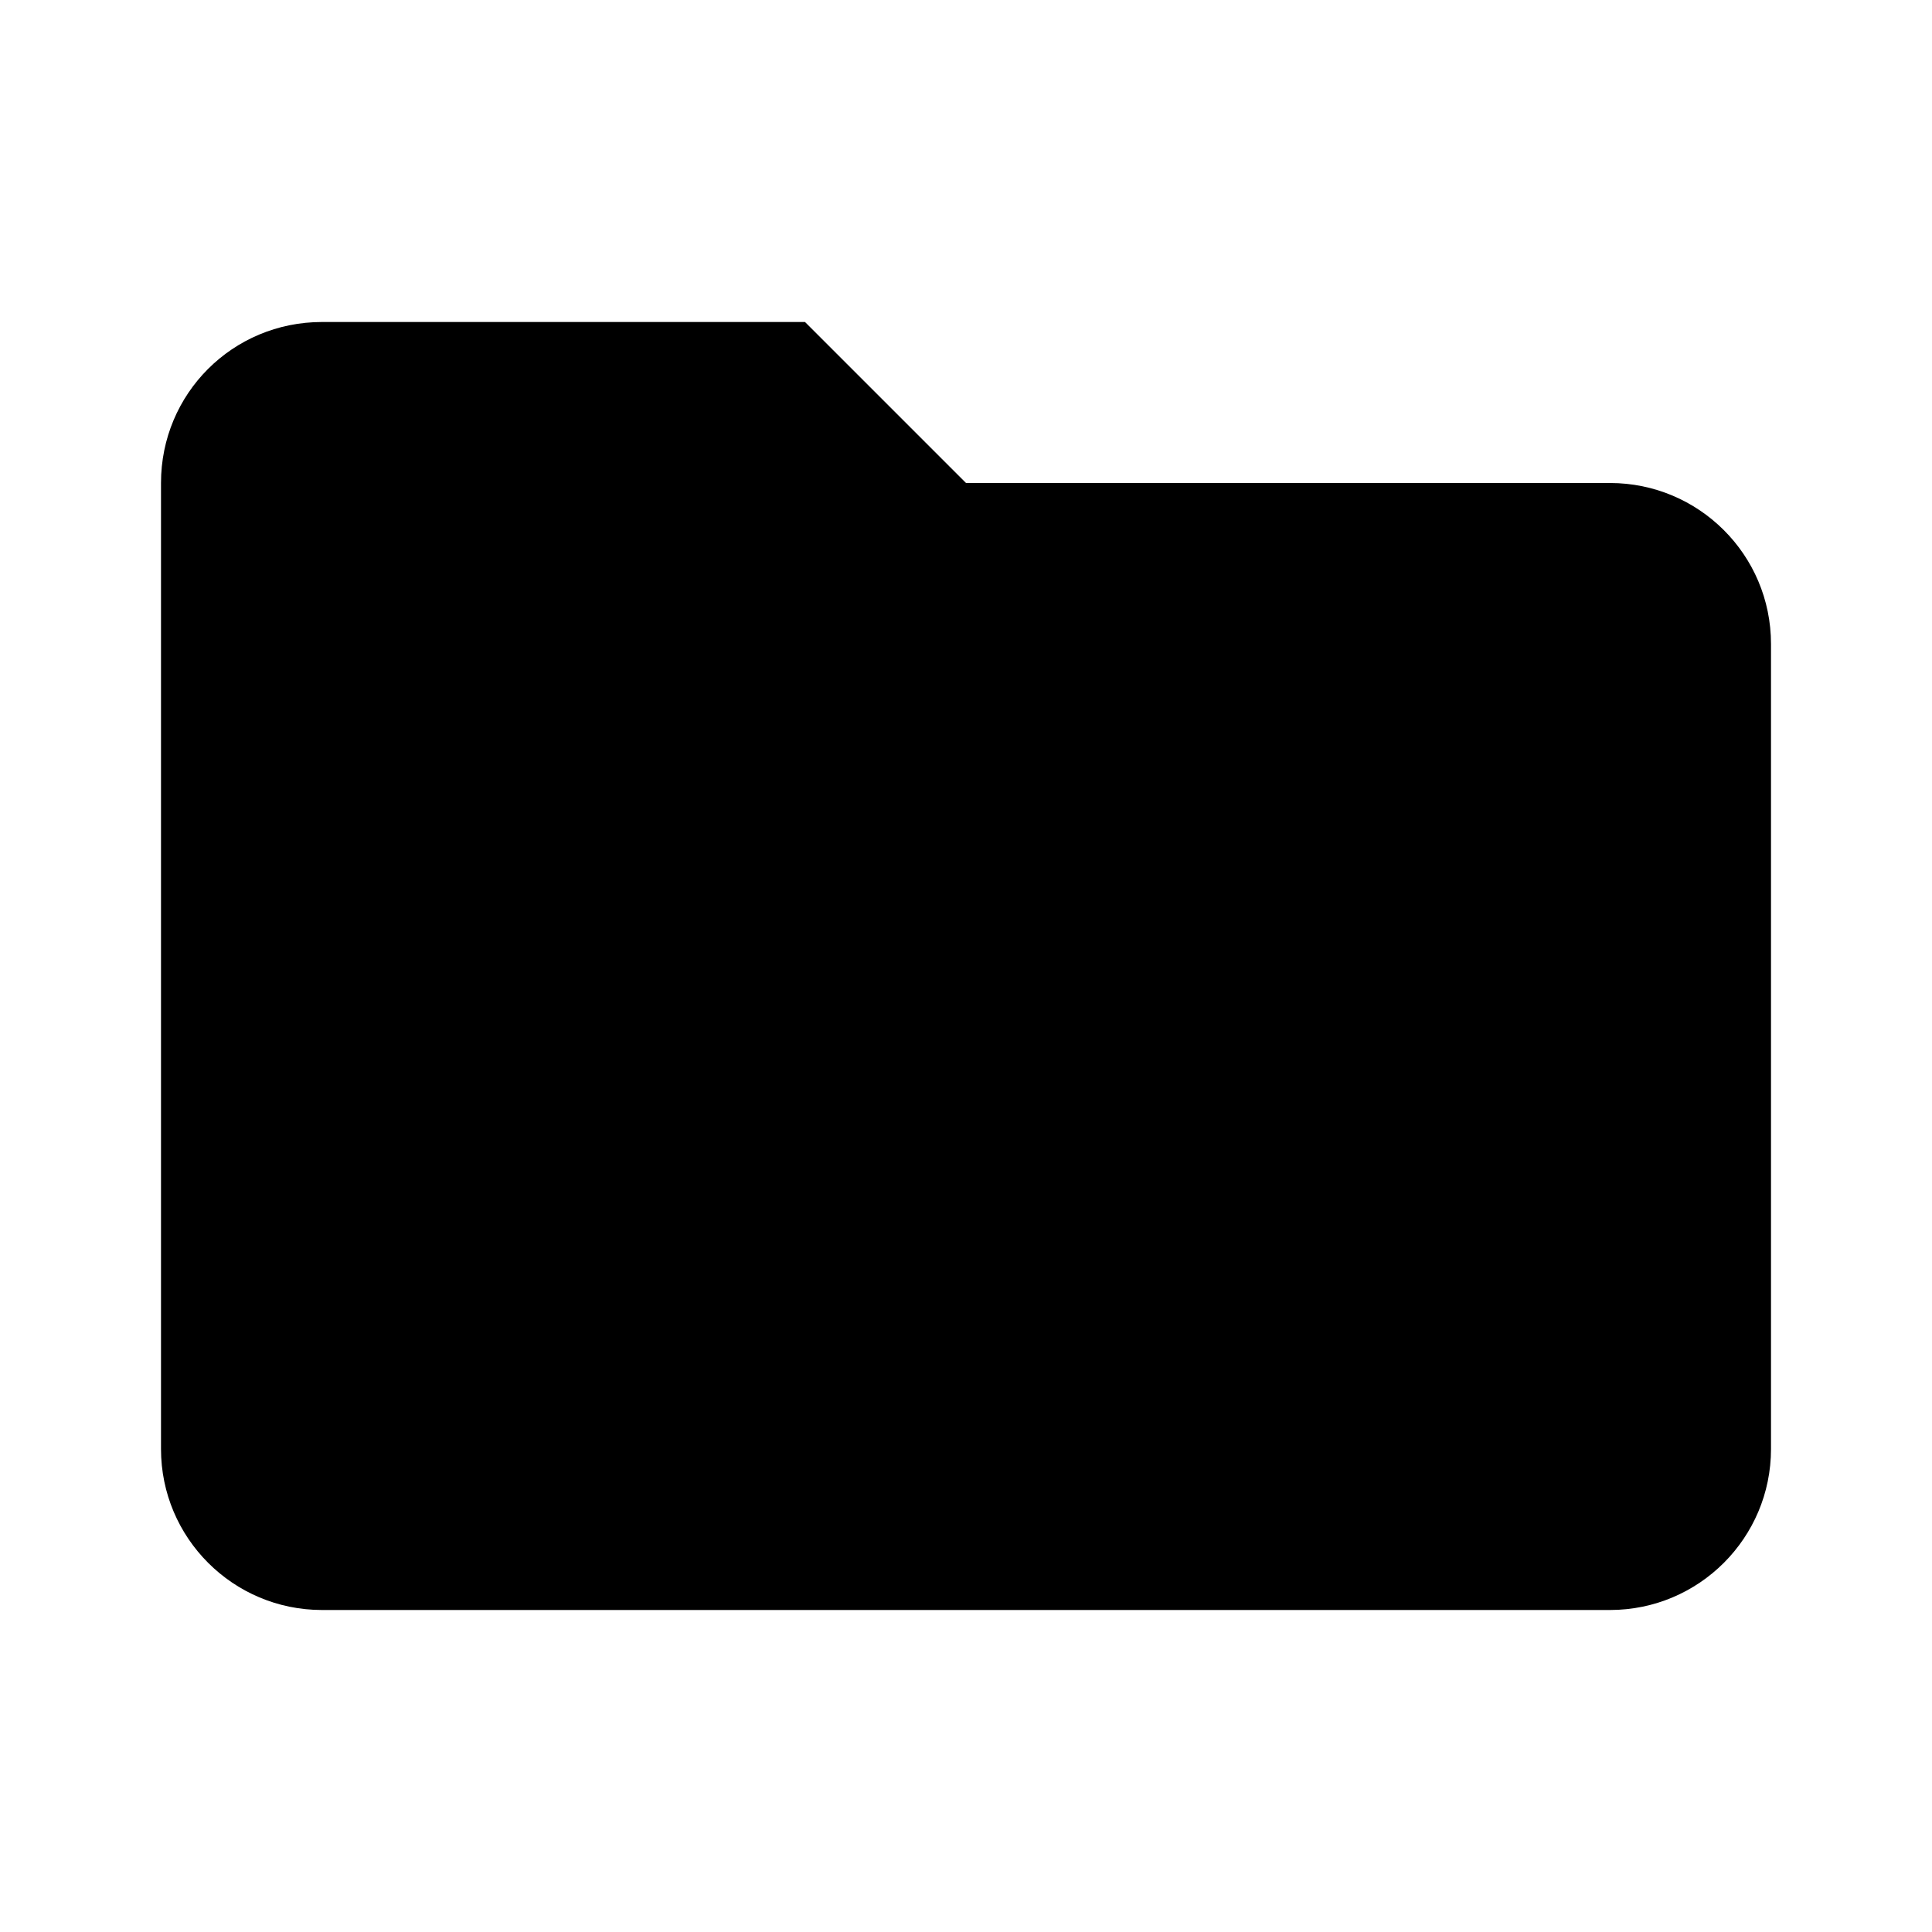
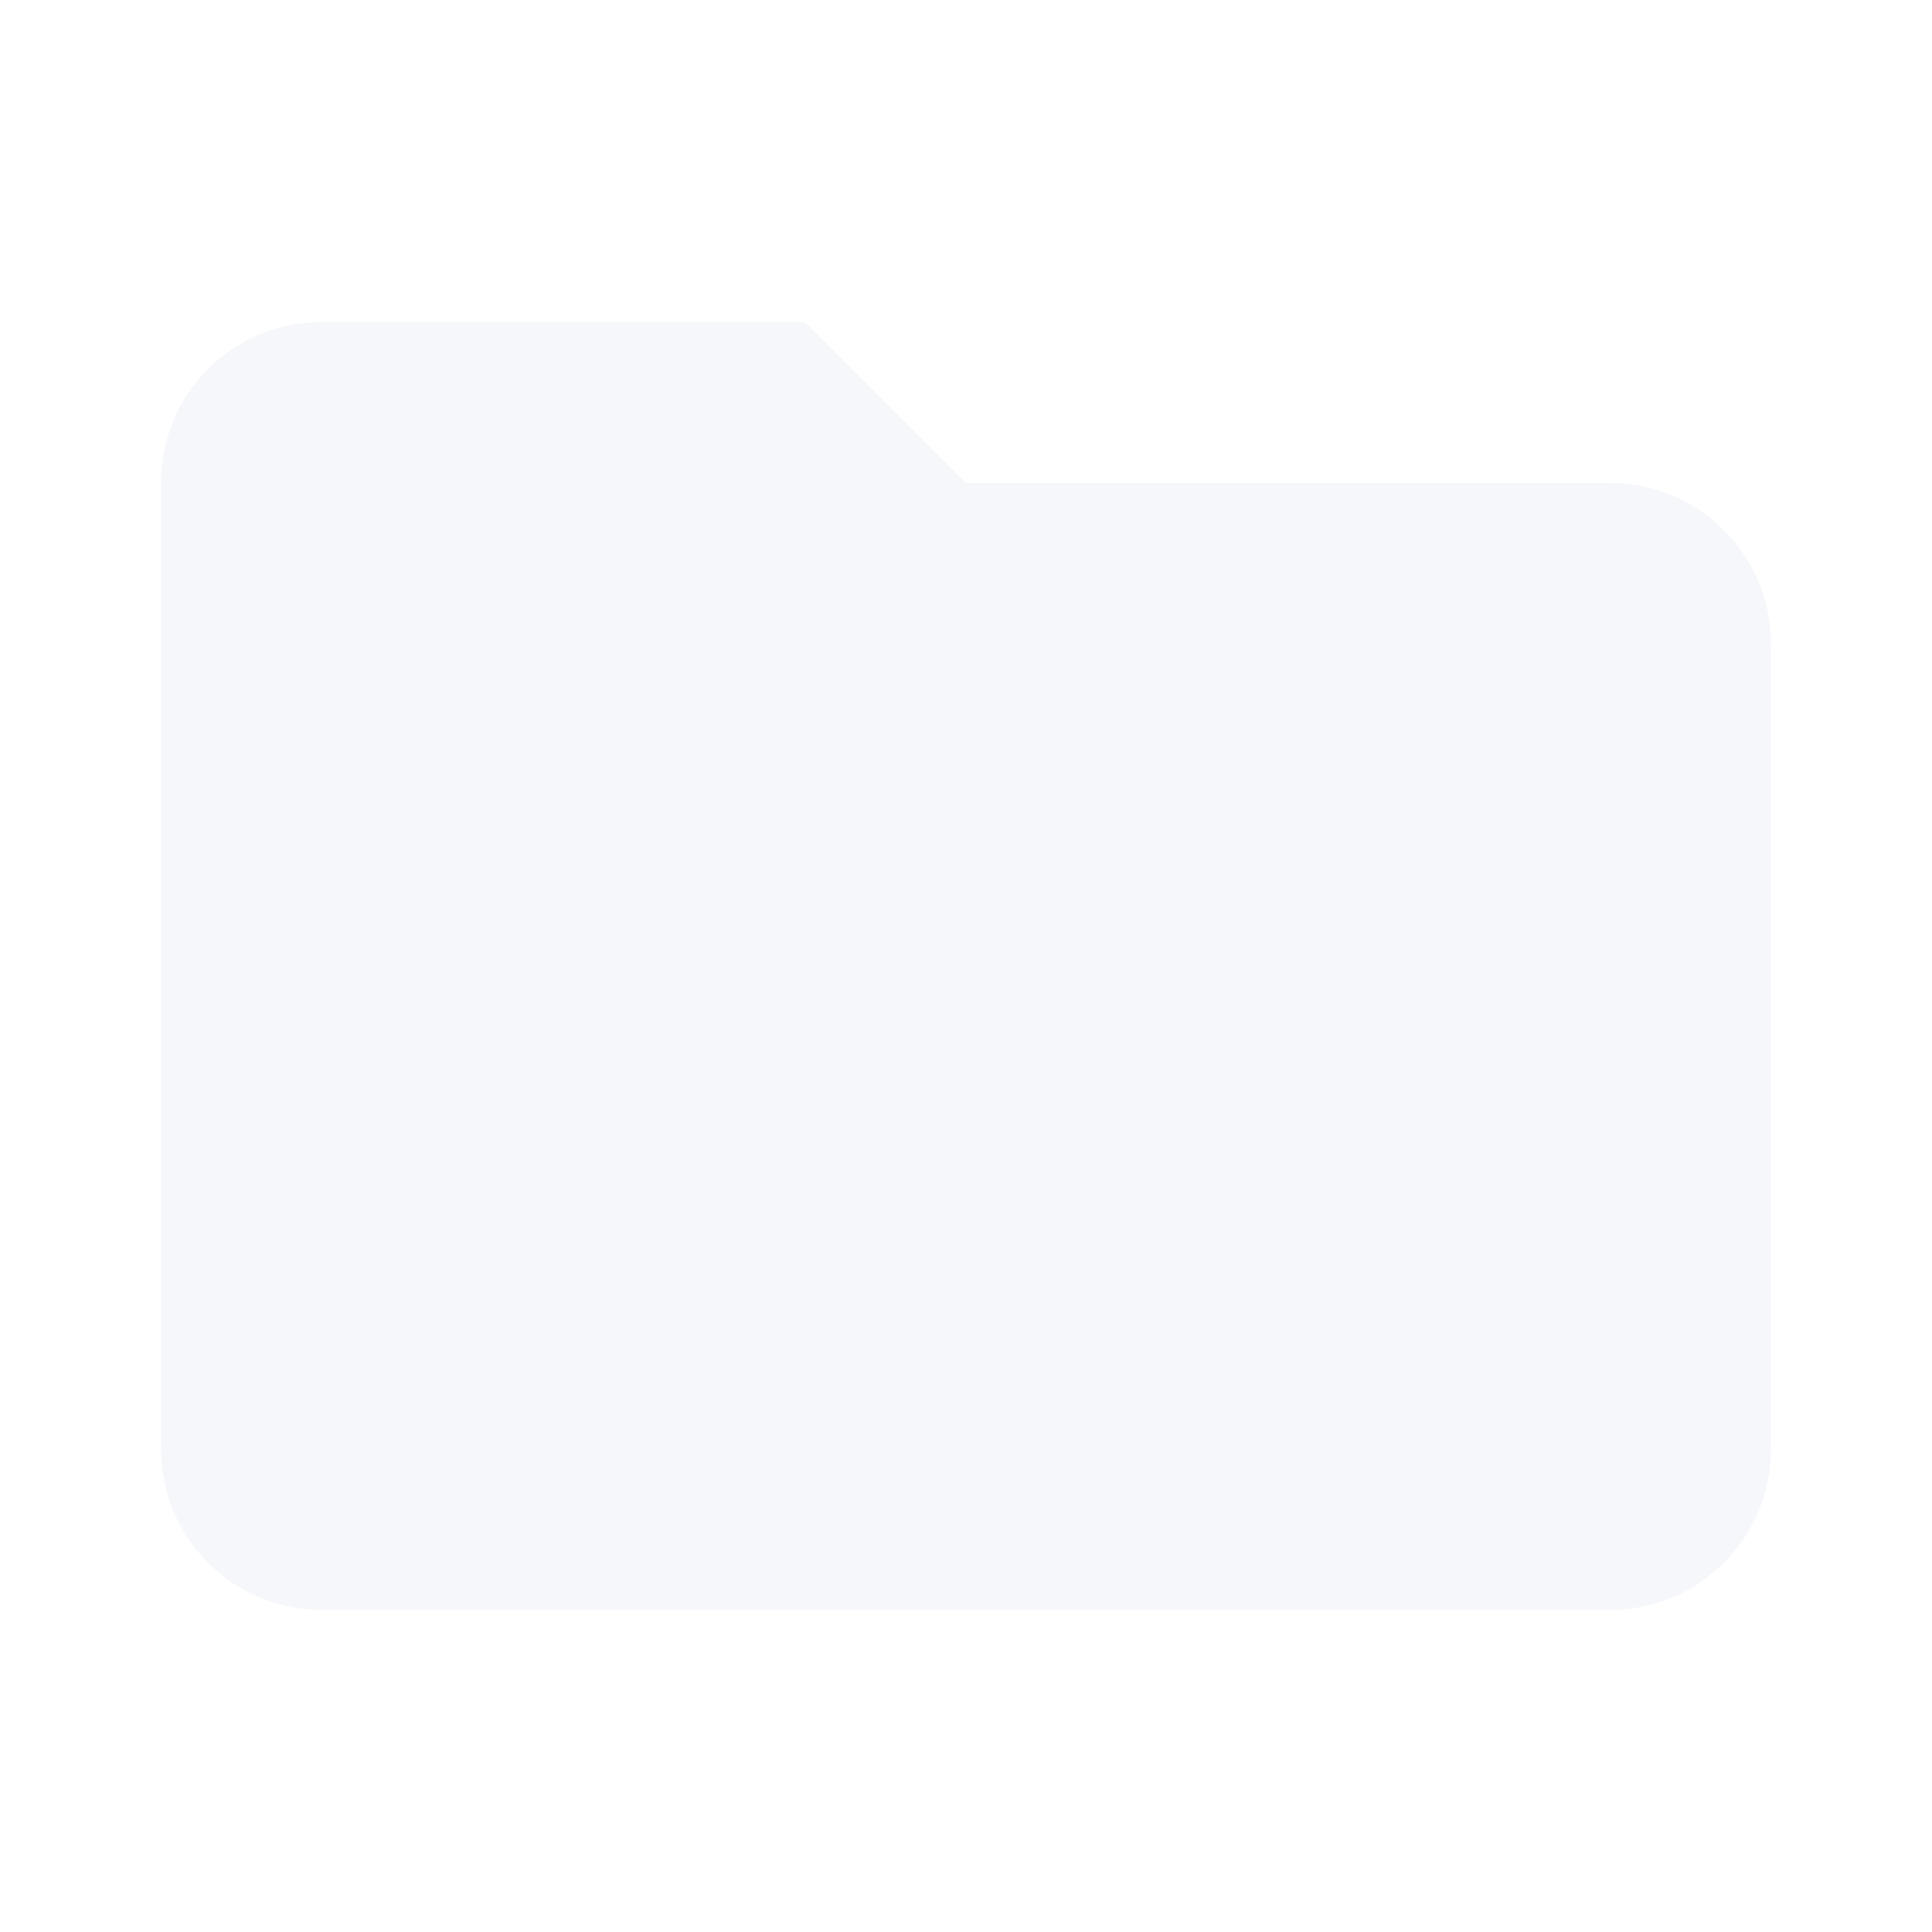
- <svg xmlns="http://www.w3.org/2000/svg" version="1.1" width="24" height="24" viewBox="0 0 24 24">
-   <path d="M10,4H4C2.89,4 2,4.89 2,6V18A2,2 0 0,0 4,20H20A2,2 0 0,0 22,18V8C22,6.89 21.1,6 20,6H12L10,4Z" />
+ <svg xmlns="http://www.w3.org/2000/svg" version="1.1" width="24" height="24" viewBox="0 0 24 24" id="svg3137">
+   <defs id="defs3141" />
+   <path d="M10,4H4C2.89,4 2,4.89 2,6V18A2,2 0 0,0 4,20H20A2,2 0 0,0 22,18V8C22,6.89 21.1,6 20,6H12L10,4Z" id="path3135" style="fill:#f5f7fa;fill-opacity:1" />
</svg>
